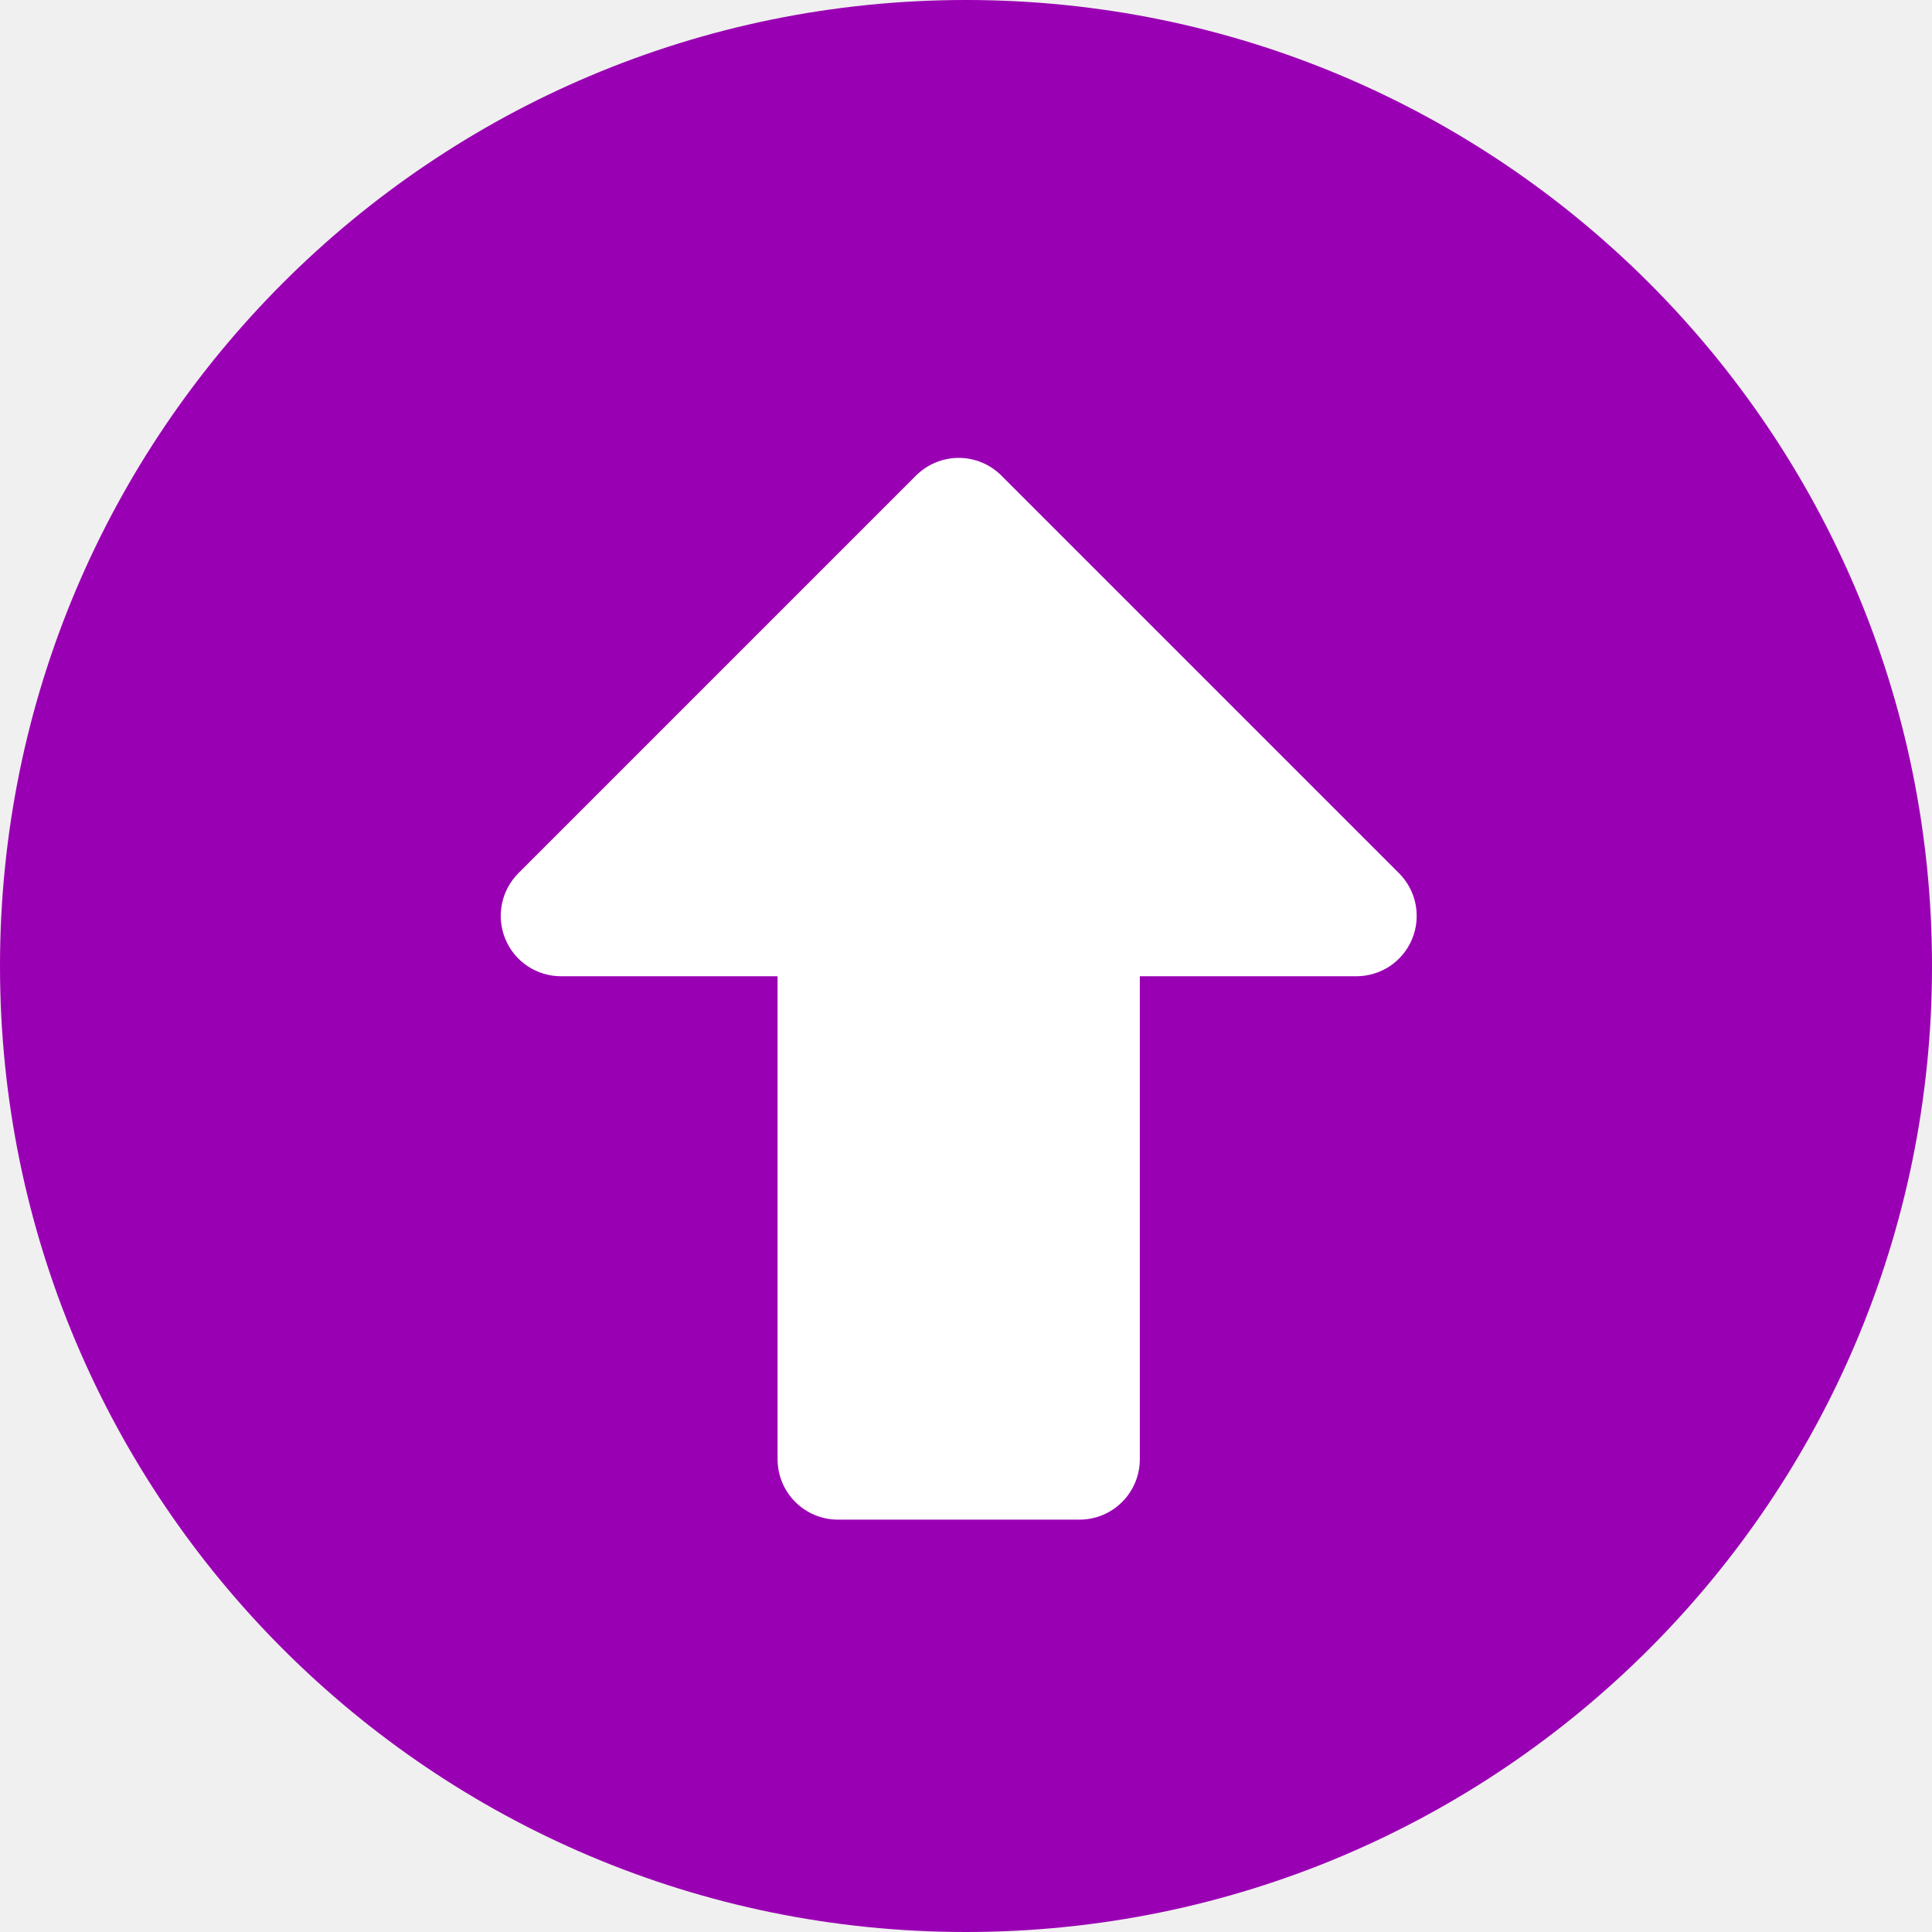
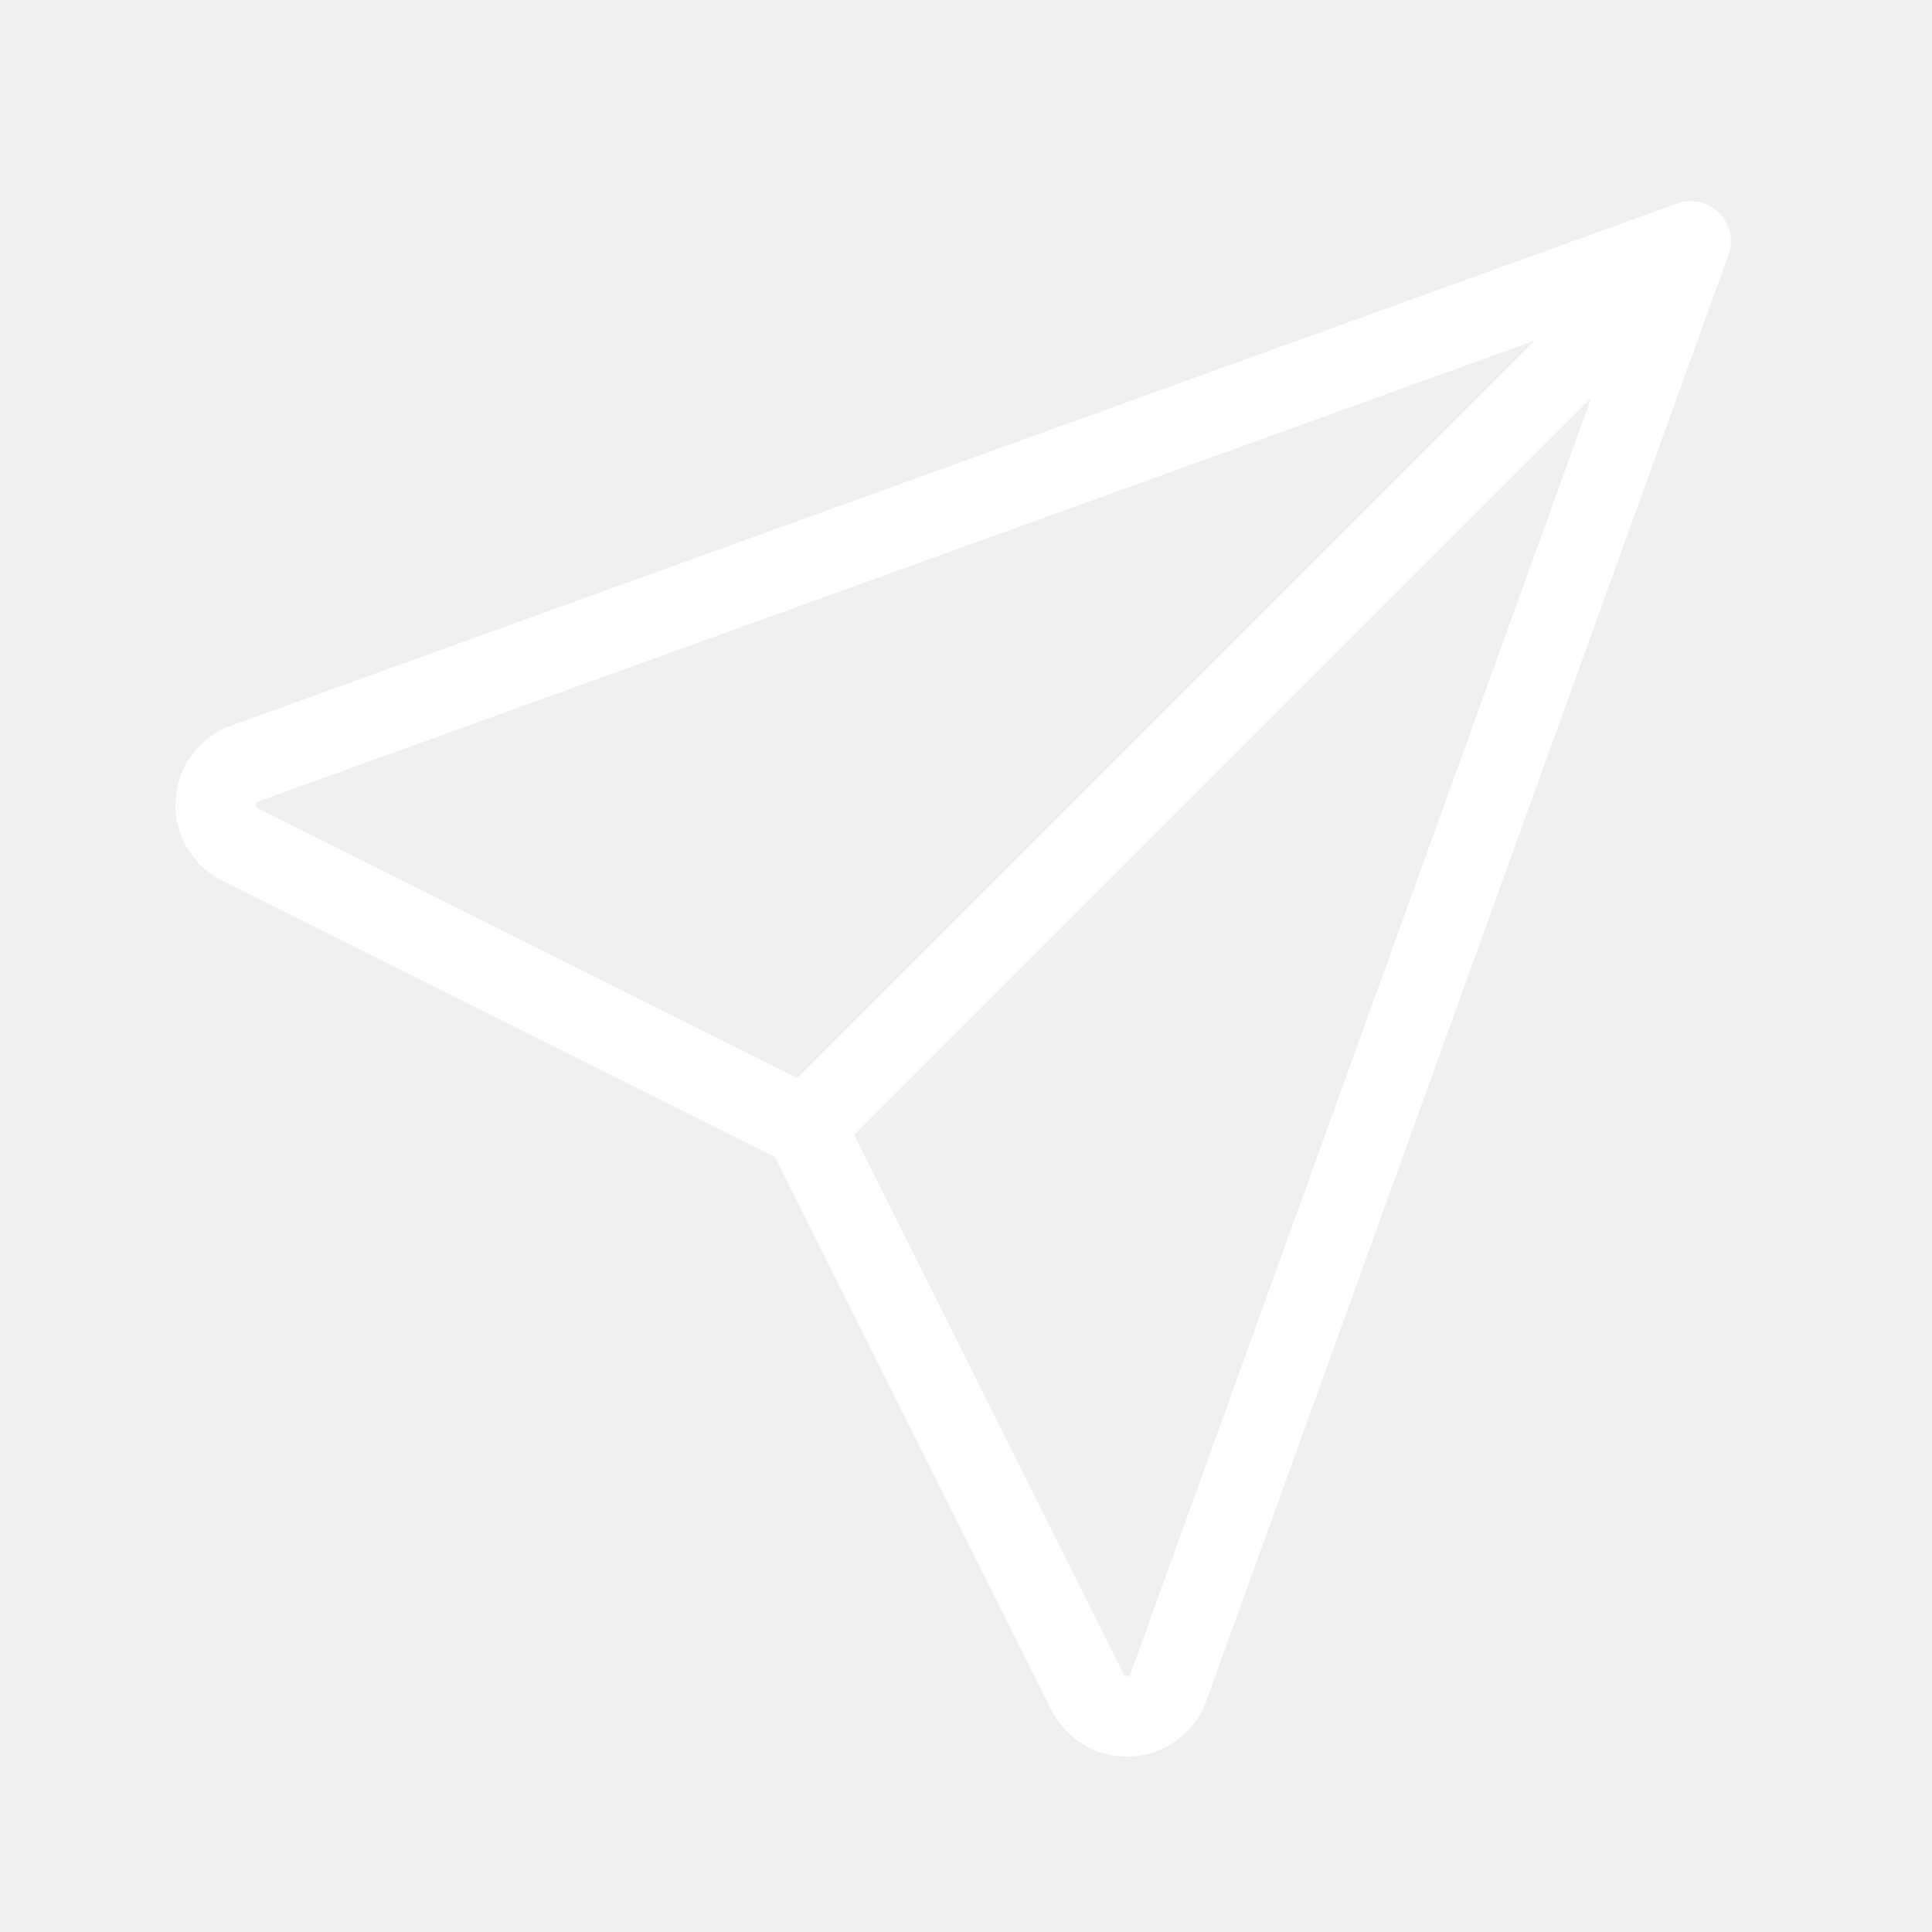
- <svg xmlns="http://www.w3.org/2000/svg" width="32" height="32" viewBox="0 0 32 32" fill="none">
-   <rect width="32" height="32" rx="16" fill="#9A00B3" />
-   <g clip-path="url(#clip0_1_5339)">
-     <path d="M12.879 24.17V16.17H9.293C9.095 16.17 8.902 16.111 8.738 16.002C8.573 15.892 8.445 15.736 8.37 15.553C8.294 15.37 8.274 15.169 8.313 14.975C8.351 14.781 8.446 14.603 8.586 14.463L15.172 7.877C15.36 7.69 15.614 7.584 15.879 7.584C16.144 7.584 16.399 7.69 16.586 7.877L23.172 14.463C23.312 14.603 23.407 14.781 23.446 14.975C23.484 15.169 23.465 15.37 23.389 15.553C23.313 15.736 23.185 15.892 23.021 16.002C22.856 16.111 22.663 16.17 22.465 16.17H18.879V24.17C18.879 24.435 18.774 24.69 18.586 24.877C18.399 25.065 18.145 25.17 17.879 25.17H13.879C13.614 25.17 13.36 25.065 13.172 24.877C12.985 24.69 12.879 24.435 12.879 24.17Z" fill="white" />
+ <svg xmlns="http://www.w3.org/2000/svg" width="16" height="16" viewBox="0 0 16 16" fill="none">
+   <g clip-path="url(#clip0_70_69)">
+     <path d="M6.667 9.333L14 2" stroke="white" stroke-width="0.667" stroke-linecap="round" stroke-linejoin="round" />
+     <path d="M14 2L9.667 14C9.637 14.064 9.591 14.118 9.531 14.156C9.472 14.194 9.404 14.214 9.333 14.214C9.263 14.214 9.194 14.194 9.135 14.156C9.076 14.118 9.029 14.064 9 14L6.667 9.333L2 7C1.936 6.971 1.882 6.924 1.844 6.865C1.806 6.806 1.786 6.737 1.786 6.667C1.786 6.596 1.806 6.528 1.844 6.469C1.882 6.41 1.936 6.363 2 6.333L14 2Z" stroke="white" stroke-width="0.667" stroke-linecap="round" stroke-linejoin="round" />
  </g>
  <defs>
-     <clipPath id="clip0_1_5339">
-       <rect width="24" height="24" fill="white" transform="translate(3.87915 4.1702)" />
+     <clipPath id="clip0_70_69">
+       <rect width="16" height="16" fill="white" />
    </clipPath>
  </defs>
</svg>
